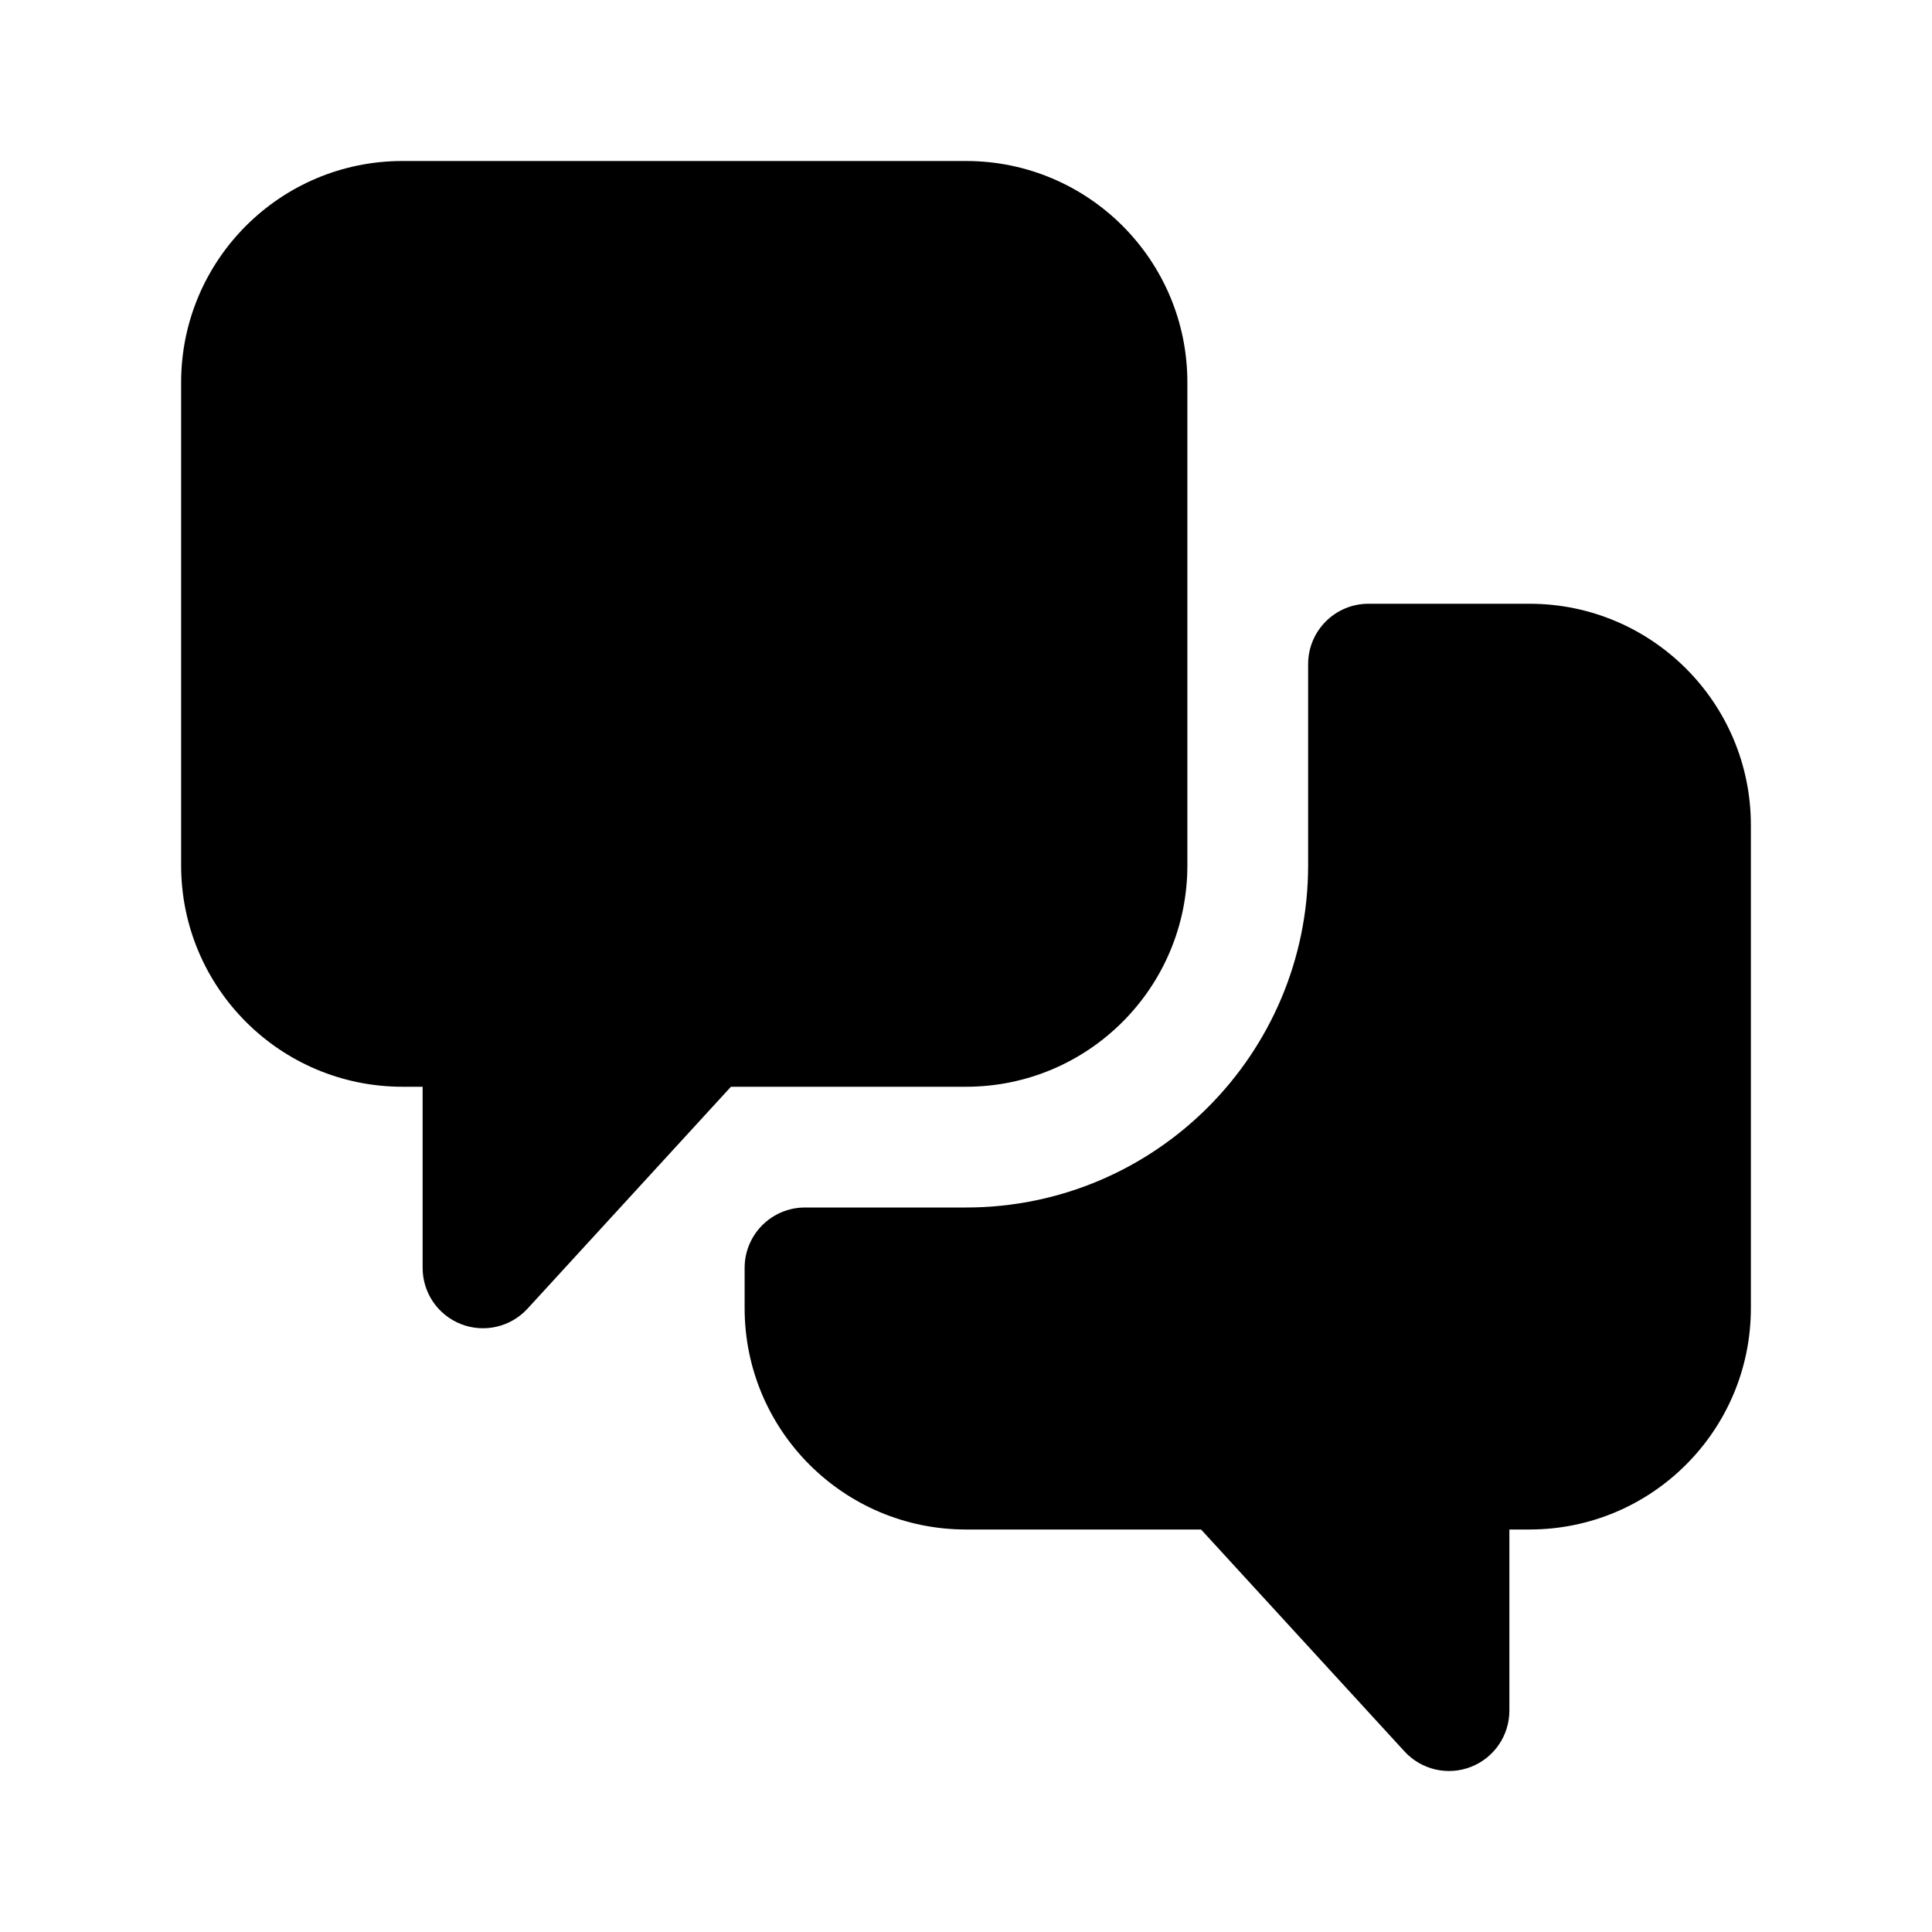
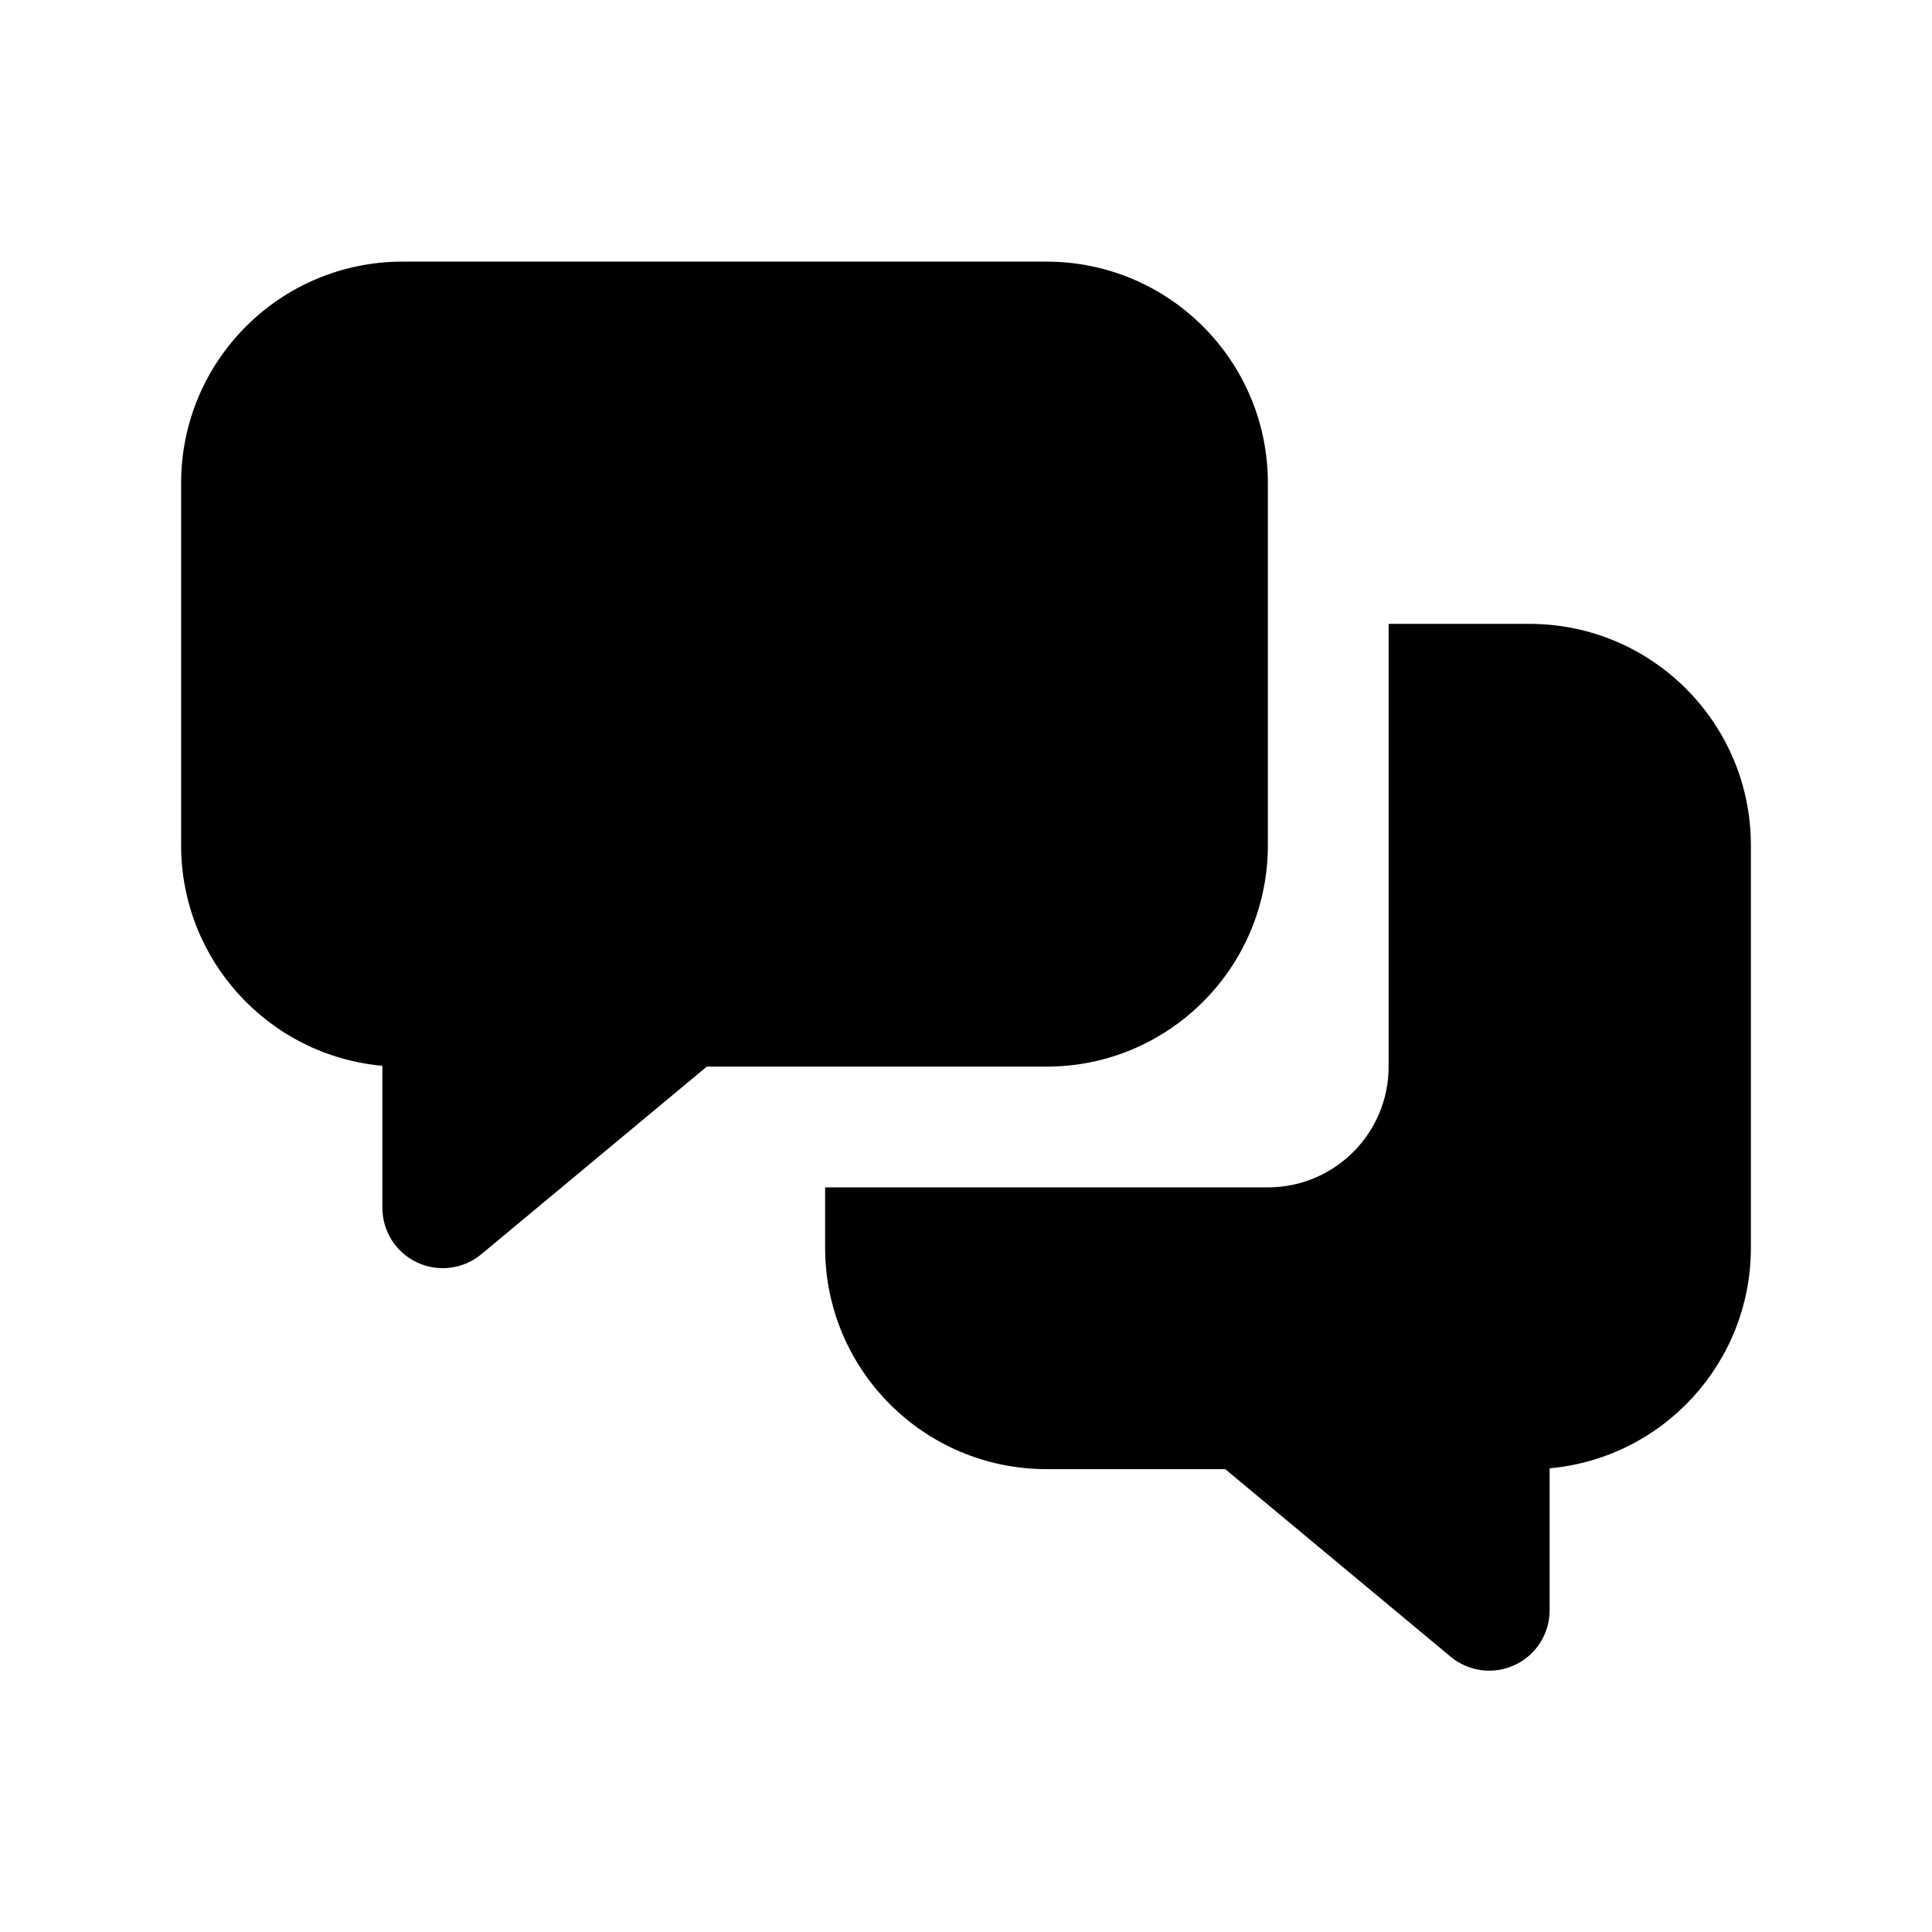
<svg xmlns="http://www.w3.org/2000/svg" viewBox="0 0 24 24" fill="none">
-   <path d="M5 2h7a2.75 2.75 0 0 1 2.75 2.75v6A2.75 2.75 0 0 1 12 13.5H9.08l-2.53 2.76a.75.75 0 0 1-1.3-.51V13.5H5a2.75 2.75 0 0 1-2.75-2.75v-6A2.75 2.75 0 0 1 5 2Z" fill="currentColor" />
-   <path d="M17 7.5h2a2.75 2.75 0 0 1 2.75 2.75v6A2.75 2.75 0 0 1 19 19h-.25v2.25a.75.75 0 0 1-1.3.51L14.92 19H12a2.75 2.75 0 0 1-2.75-2.75v-.5a.75.75 0 0 1 .75-.75h2a4.25 4.25 0 0 0 4.25-4.25v-2.5A.75.75 0 0 1 17 7.5Z" fill="currentColor" />
+   <path d="M5 3.25h8a2.75 2.75 0 0 1 2.75 2.75v4.5A2.75 2.75 0 0 1 13 13.25H8.78l-2.8 2.33a.75.75 0 0 1-1.23-.58v-1.76A2.75 2.75 0 0 1 2.25 10.5V6A2.75 2.75 0 0 1 5 3.25Z" fill="currentColor" />
+   <path d="M17.25 7.75H19a2.75 2.75 0 0 1 2.75 2.75v5a2.75 2.75 0 0 1-2.5 2.74V20a.75.75 0 0 1-1.23.58l-2.8-2.33H13a2.75 2.75 0 0 1-2.75-2.75v-.75h5.5a1.5 1.5 0 0 0 1.5-1.5V7.75Z" fill="currentColor" />
</svg>
